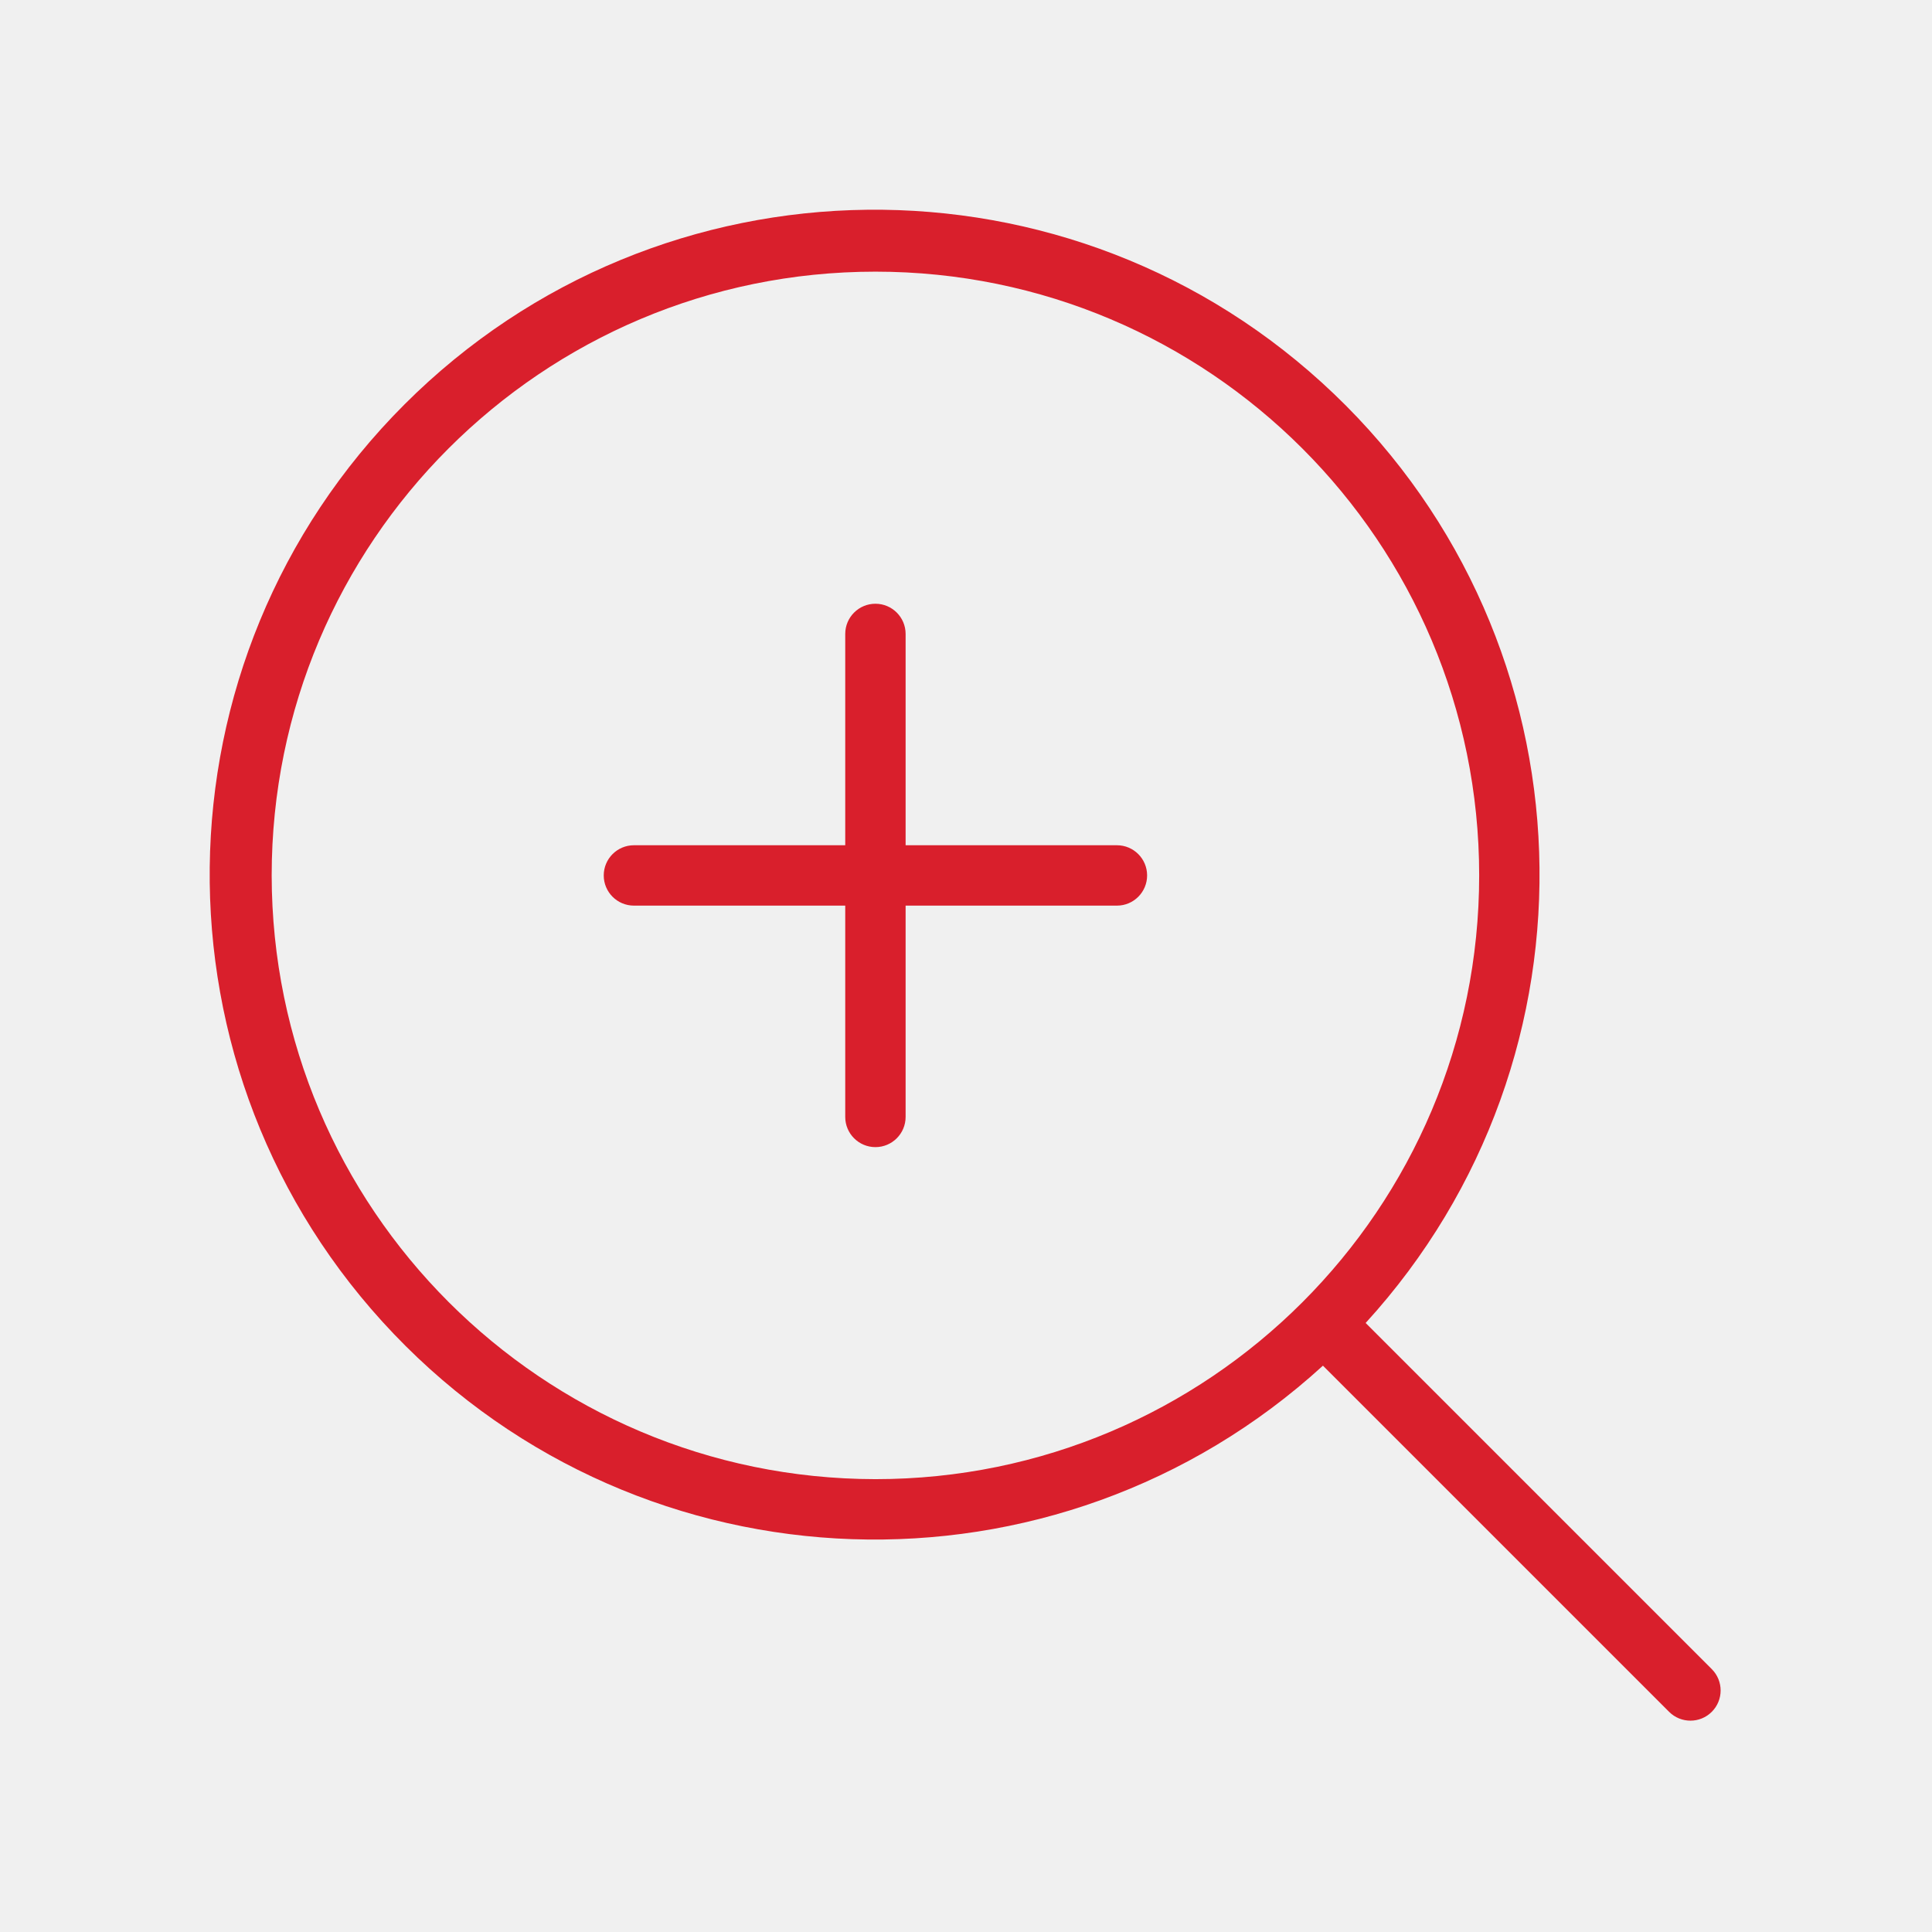
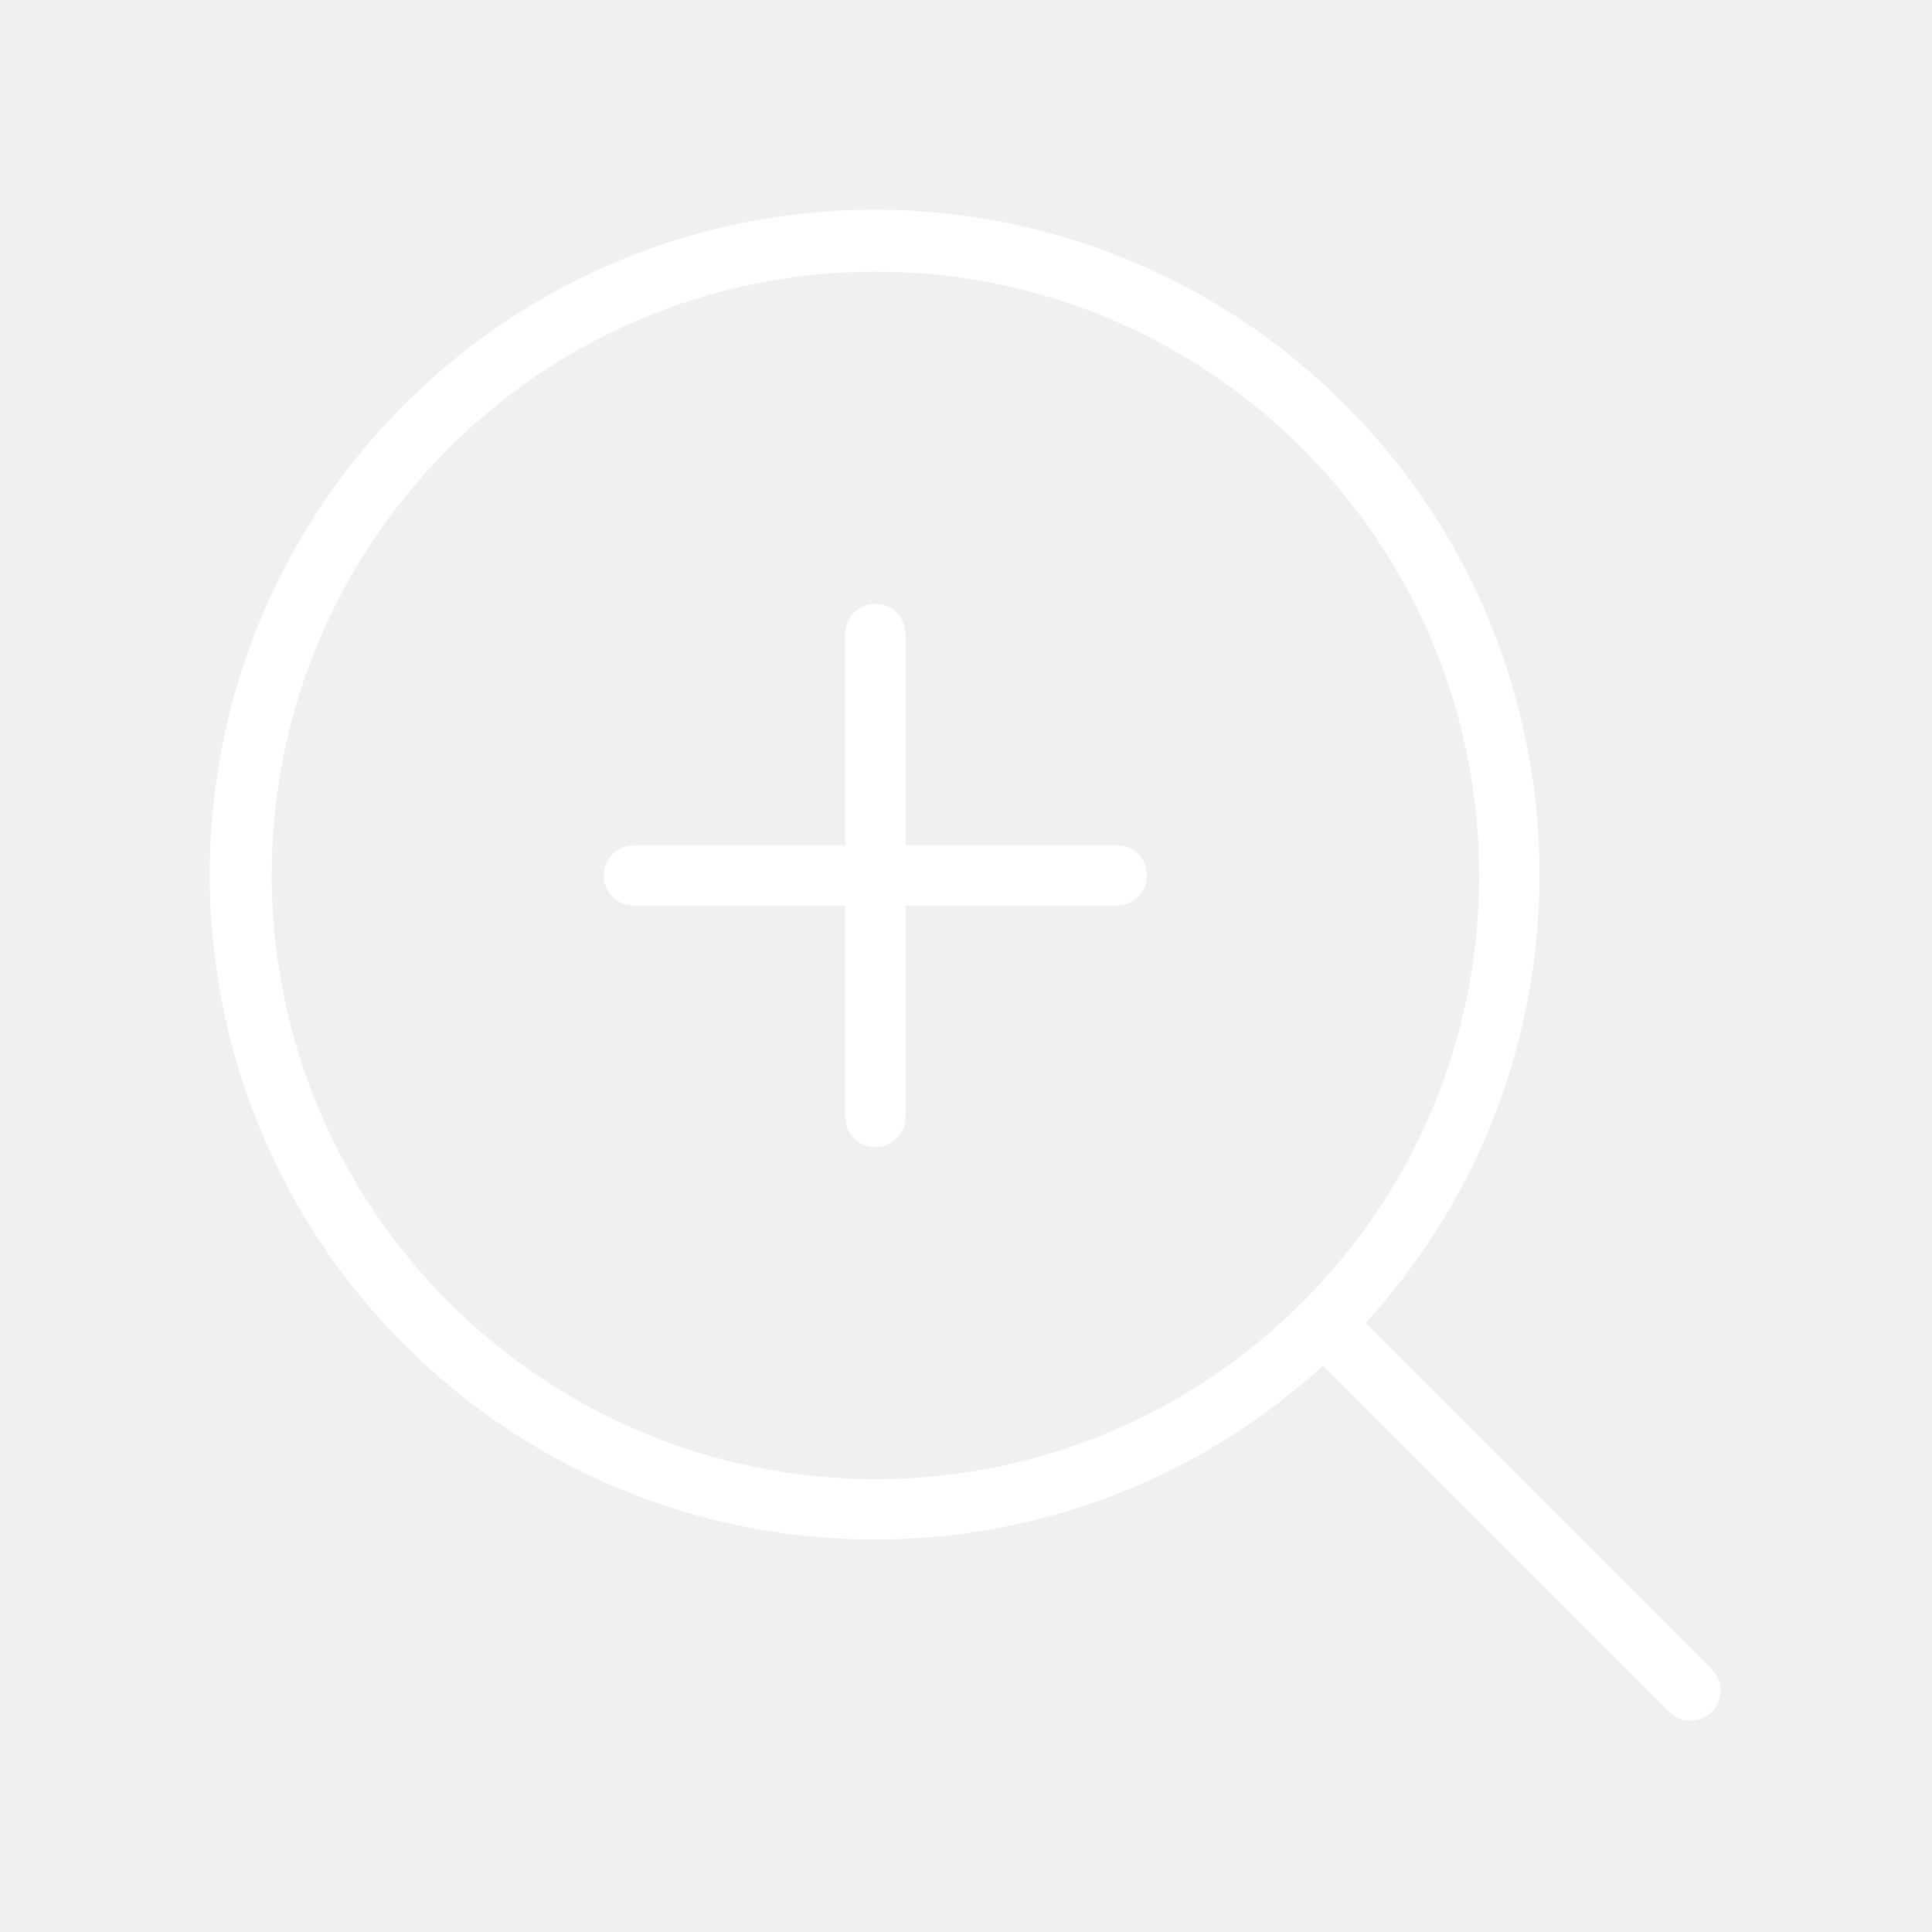
- <svg xmlns="http://www.w3.org/2000/svg" fill="#d91f2c" width="800px" height="800px" viewBox="0 0 256.001 256.001" id="Flat">
+ <svg xmlns="http://www.w3.org/2000/svg" fill="white" width="800px" height="800px" viewBox="0 0 256.001 256.001" id="Flat">
  <path d="M151.999,116a4,4,0,0,1-4,4h-28v28a4,4,0,0,1-8,0V120h-28a4,4,0,0,1,0-8h28V84a4,4,0,0,1,8,0v28h28A4,4,0,0,1,151.999,116Zm74.822,110.826a4,4,0,0,1-5.656,0L175.298,180.959a88.106,88.106,0,1,1,5.657-5.657l45.866,45.866A4,4,0,0,1,226.821,226.826ZM115.999,195.996a80,80,0,1,0-80-80A80.09,80.09,0,0,0,115.999,195.996Z" />
</svg>
